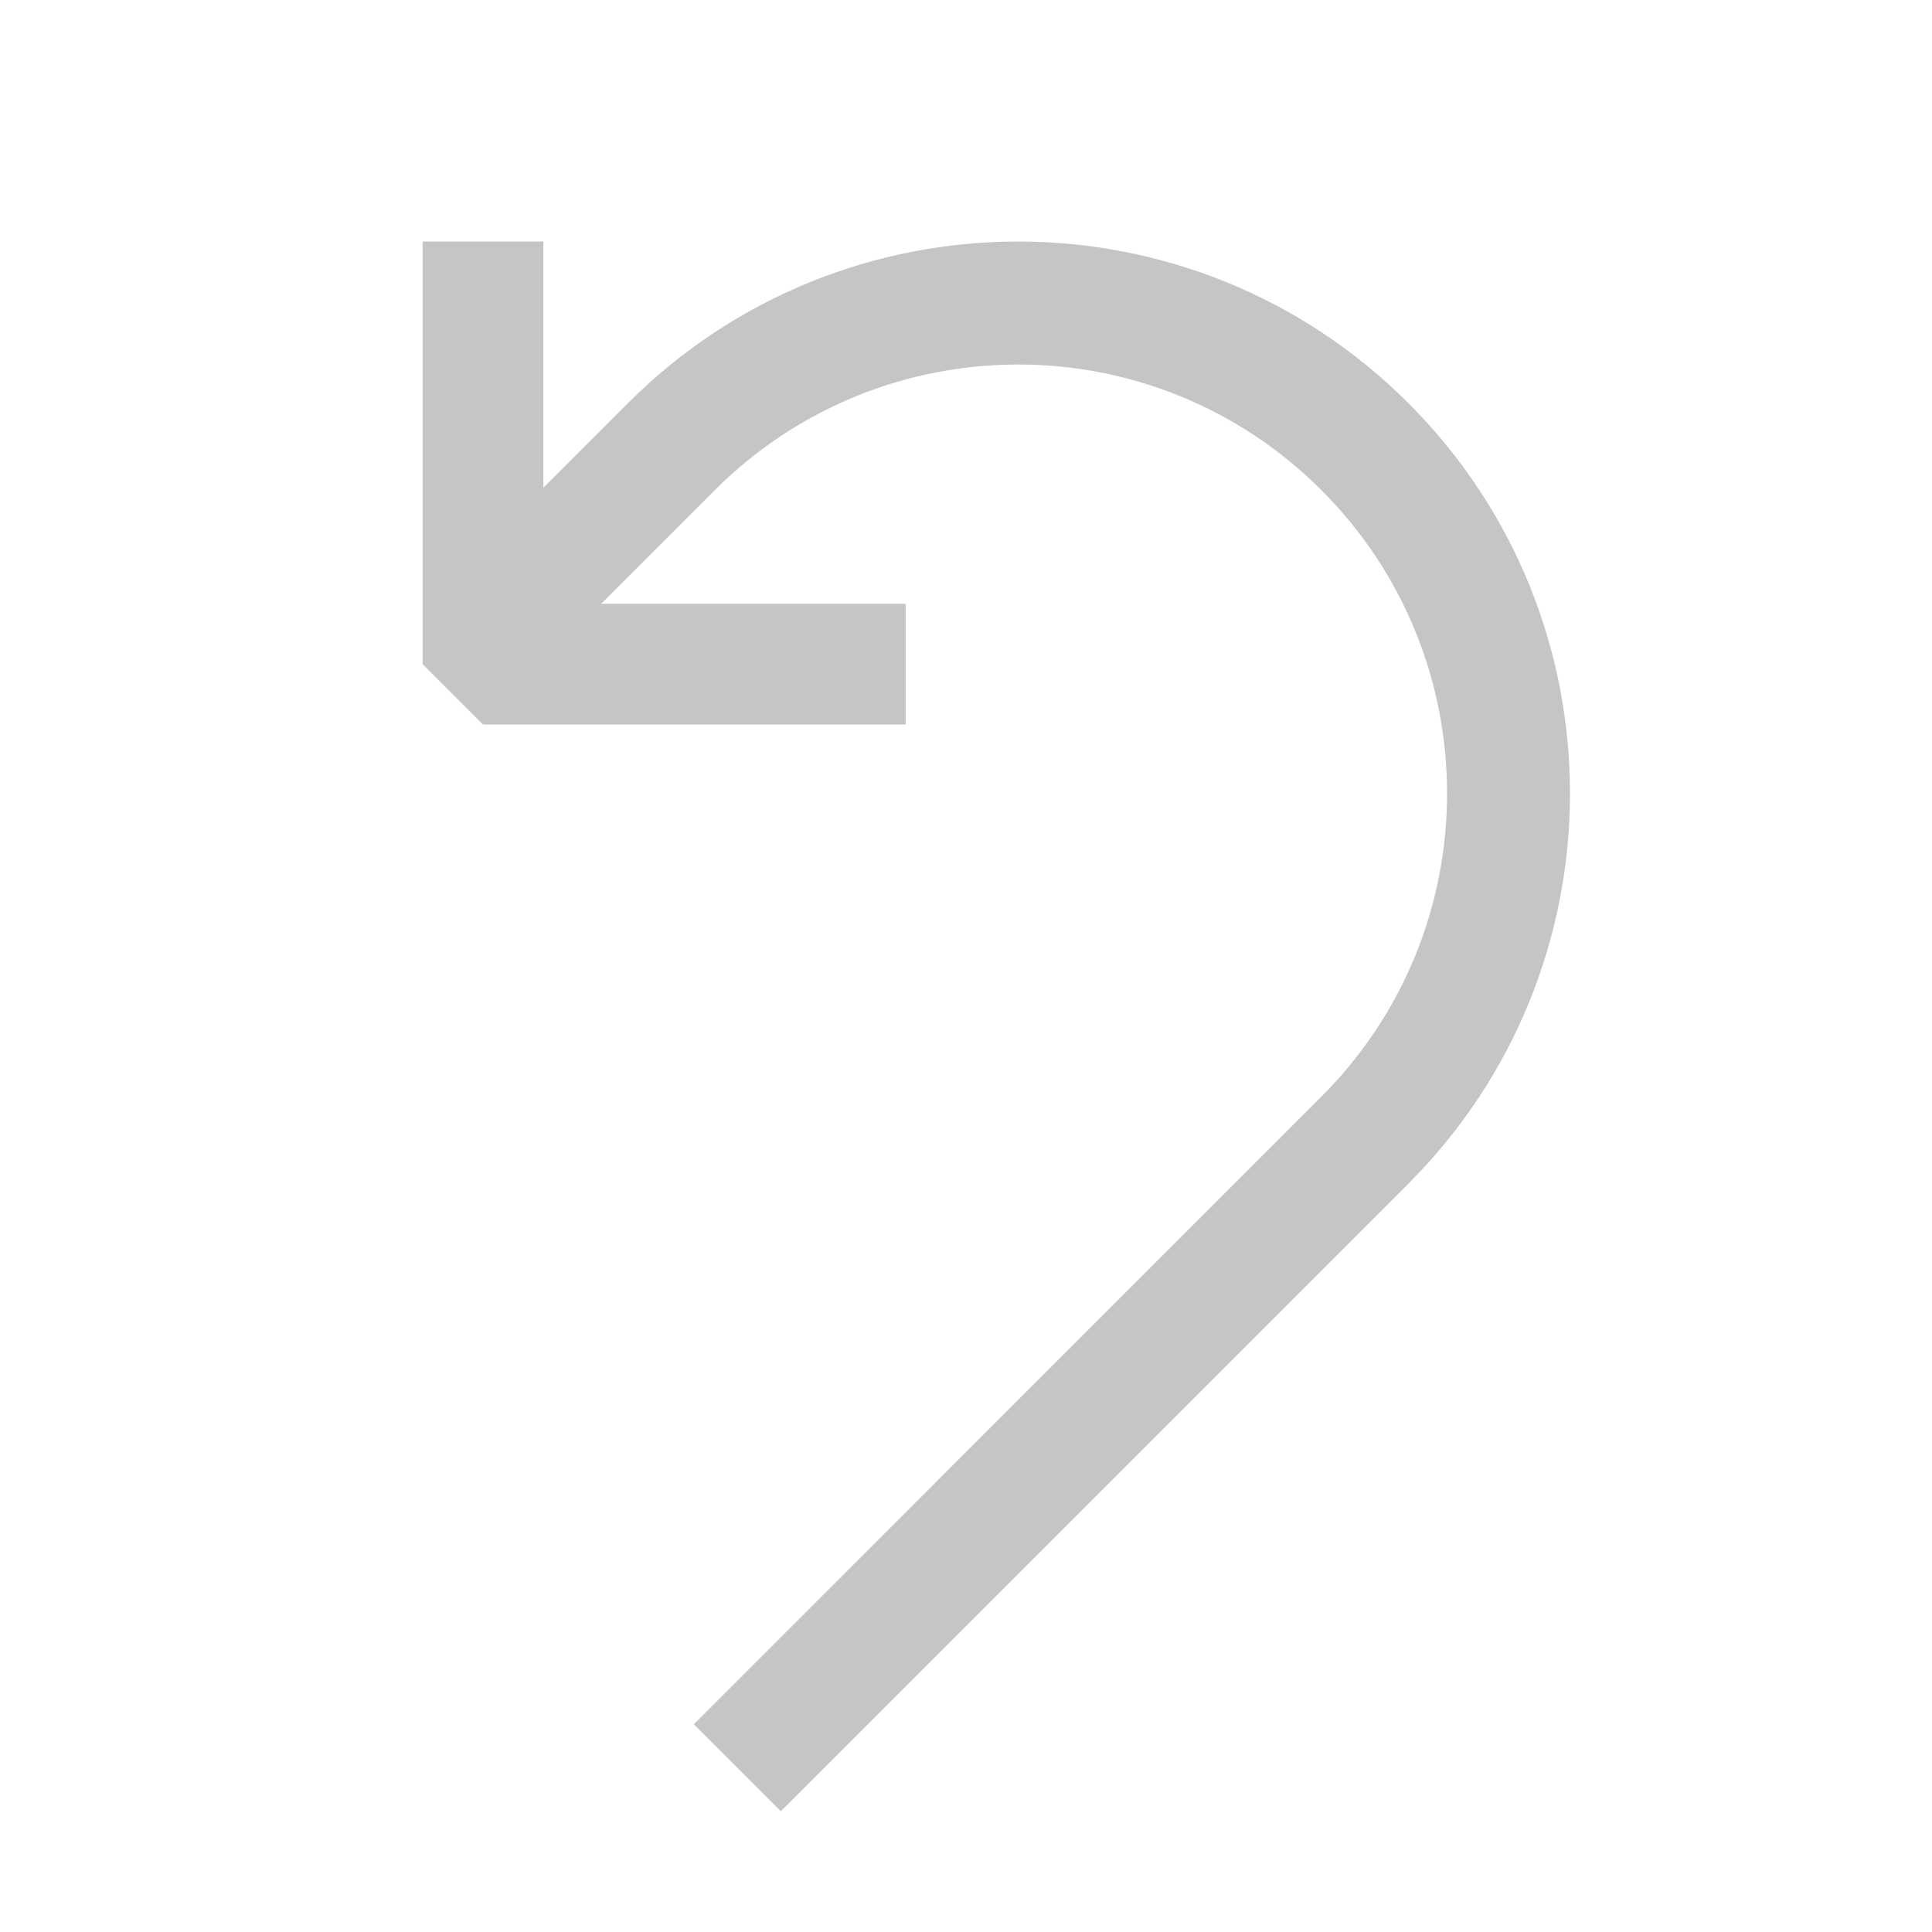
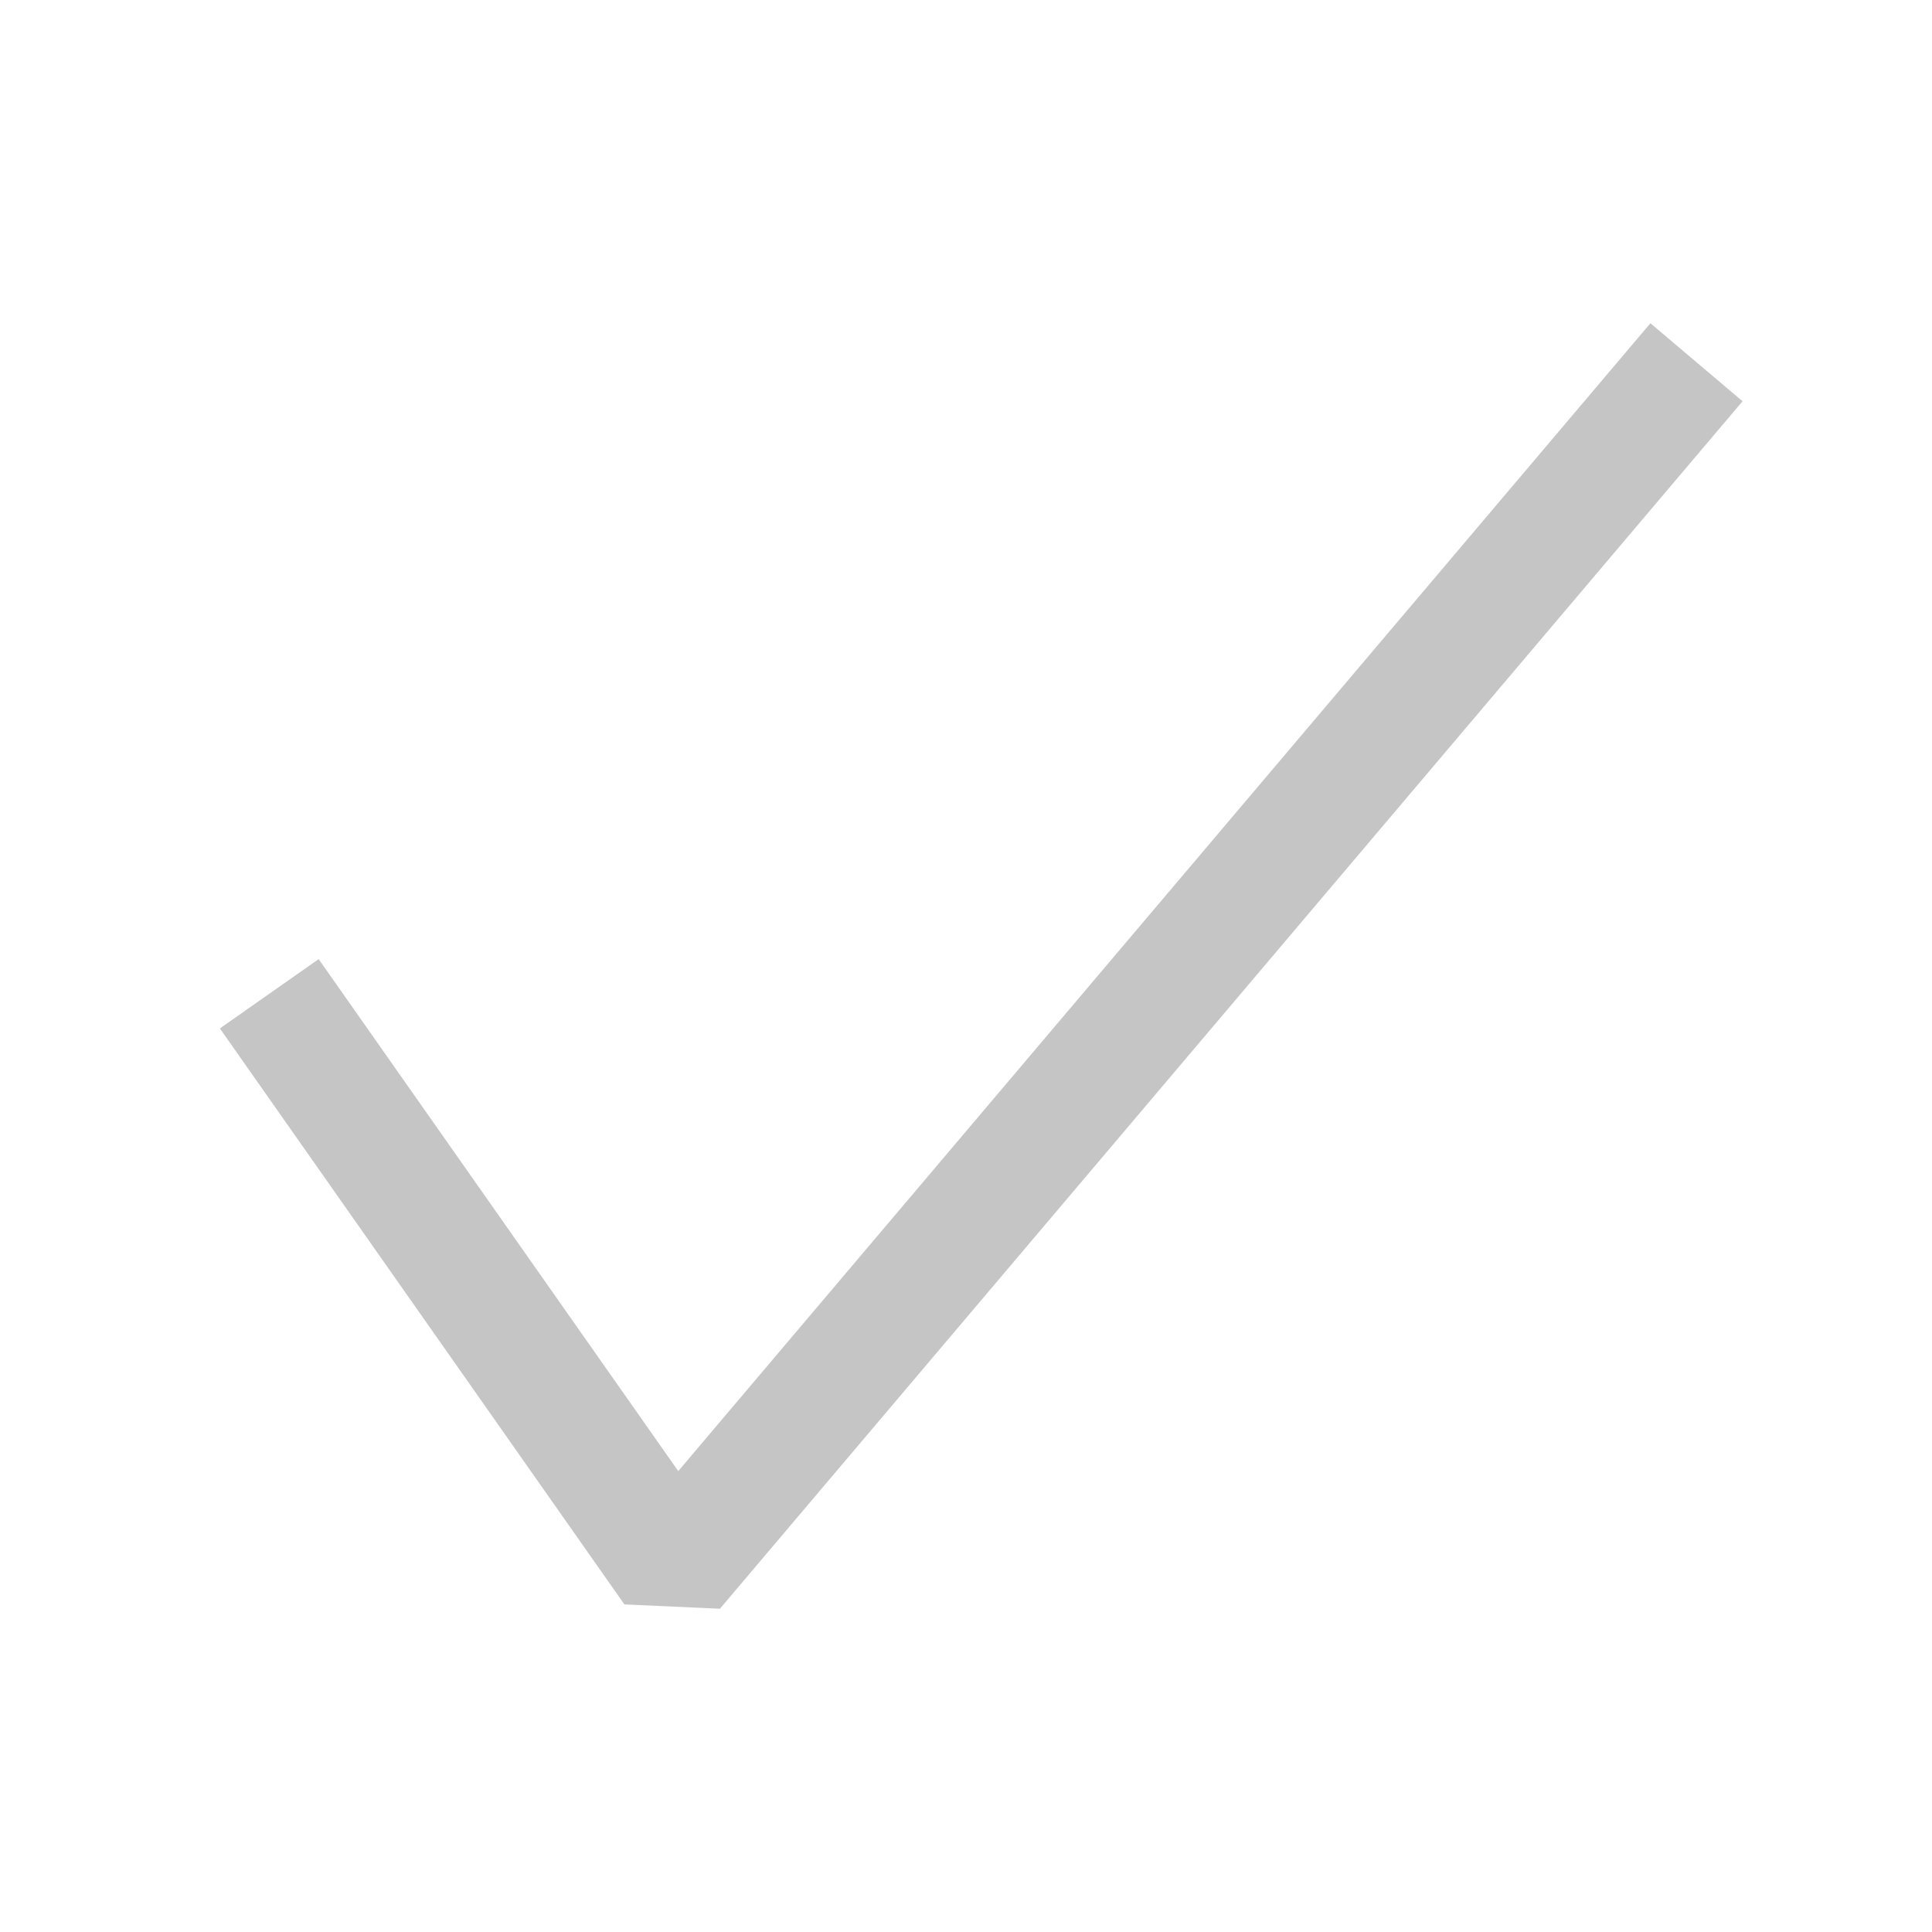
<svg xmlns="http://www.w3.org/2000/svg" width="16" height="16" viewBox="0 0 16 16" fill="none">
-   <path fill-rule="evenodd" clip-rule="evenodd" d="M3.5 2V5.5L4 6H7.5V5H4.979L5.92 4.059C7.308 2.672 9.557 2.672 10.943 4.059C12.331 5.446 12.331 7.695 10.943 9.082L5.746 14.28L6.466 15L11.664 9.802C13.448 8.017 13.448 5.123 11.664 3.339C9.879 1.554 6.985 1.554 5.2 3.339L4.5 4.039V2H3.5Z" fill="#C5C5C5" />
+   <path fill-rule="evenodd" clip-rule="evenodd" d="M14.431 3.323L5.962 13.323L5.171 13.287L1.821 8.517L2.639 7.943L5.617 12.183L13.668 2.677L14.431 3.323Z" fill="#C5C5C5" />
</svg>
